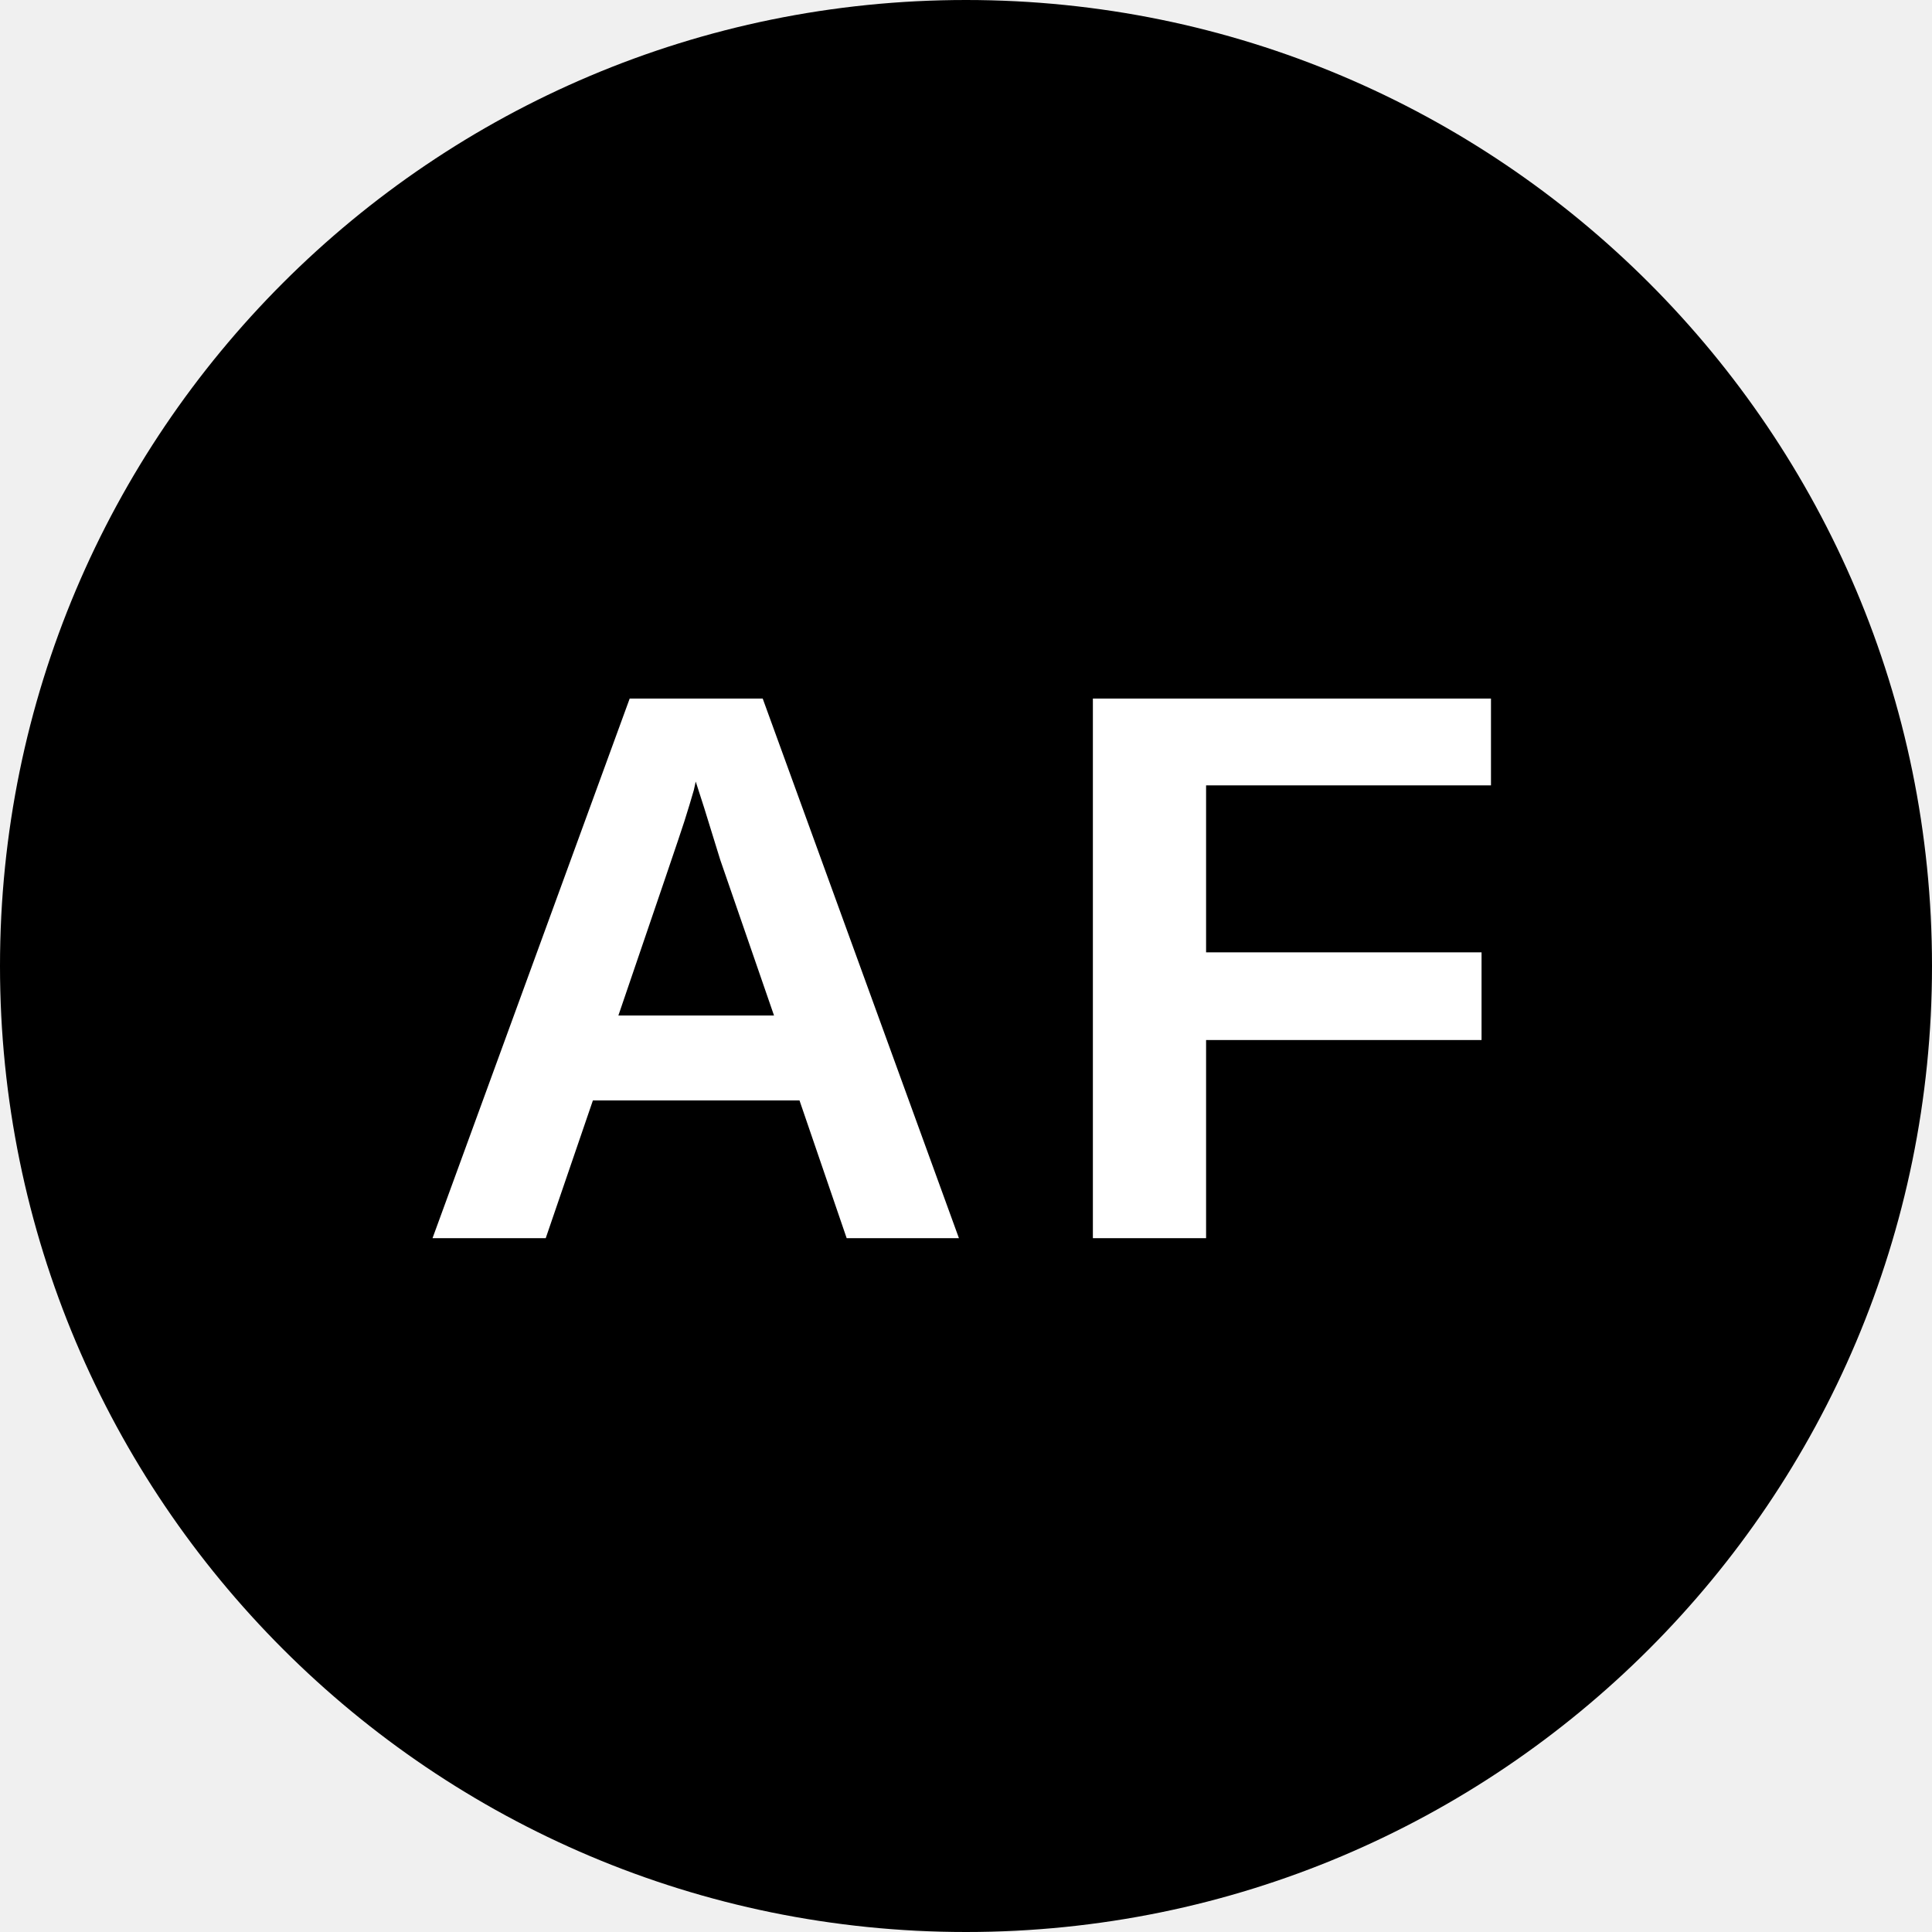
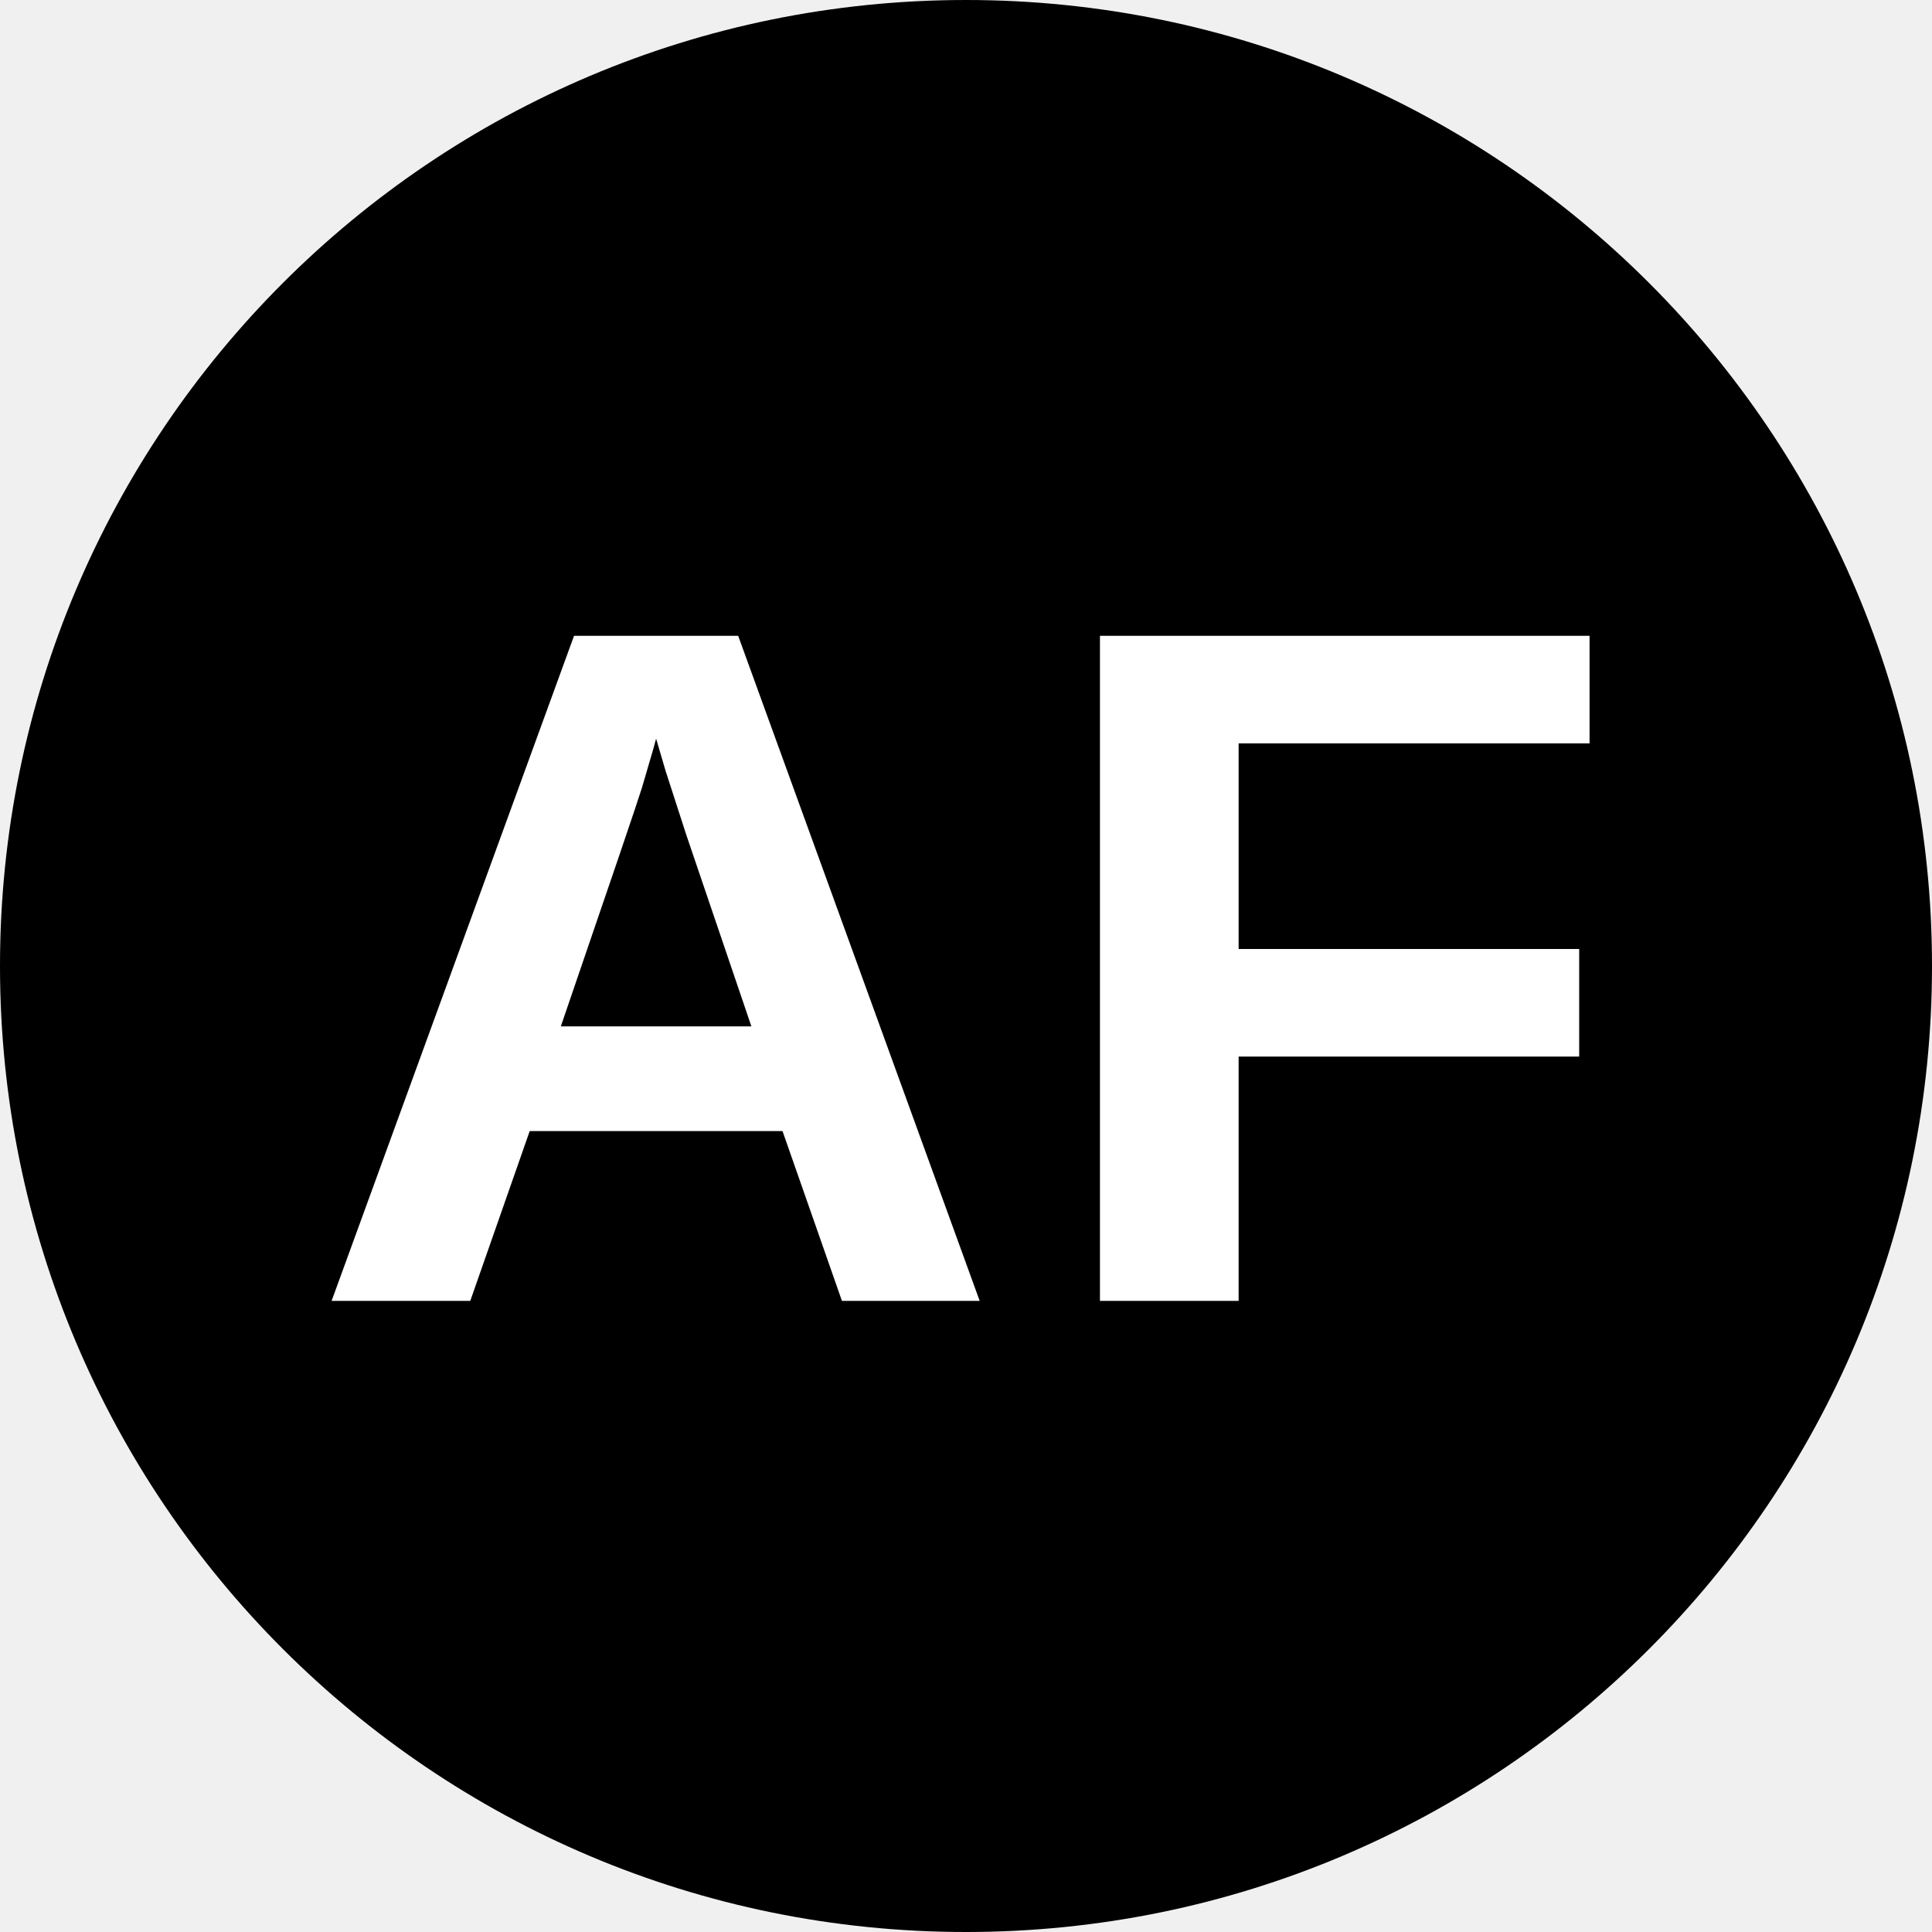
<svg xmlns="http://www.w3.org/2000/svg" viewBox="0 0 32 32">
  <circle cx="16" cy="16" r="16" fill="#000" />
-   <text x="50%" y="50%" dominant-baseline="central" text-anchor="middle" font-family="Helvetica Neue, Arial, sans-serif" font-weight="700" font-size="13" letter-spacing="1" fill="#fff">AF</text>
+   <text x="50%" y="50%" dominant-baseline="central" text-anchor="middle" font-family="Helvetica Neue, Arial, sans-serif" font-weight="700" font-size="16" letter-spacing="0.5" fill="#fff">AF</text>
</svg>
